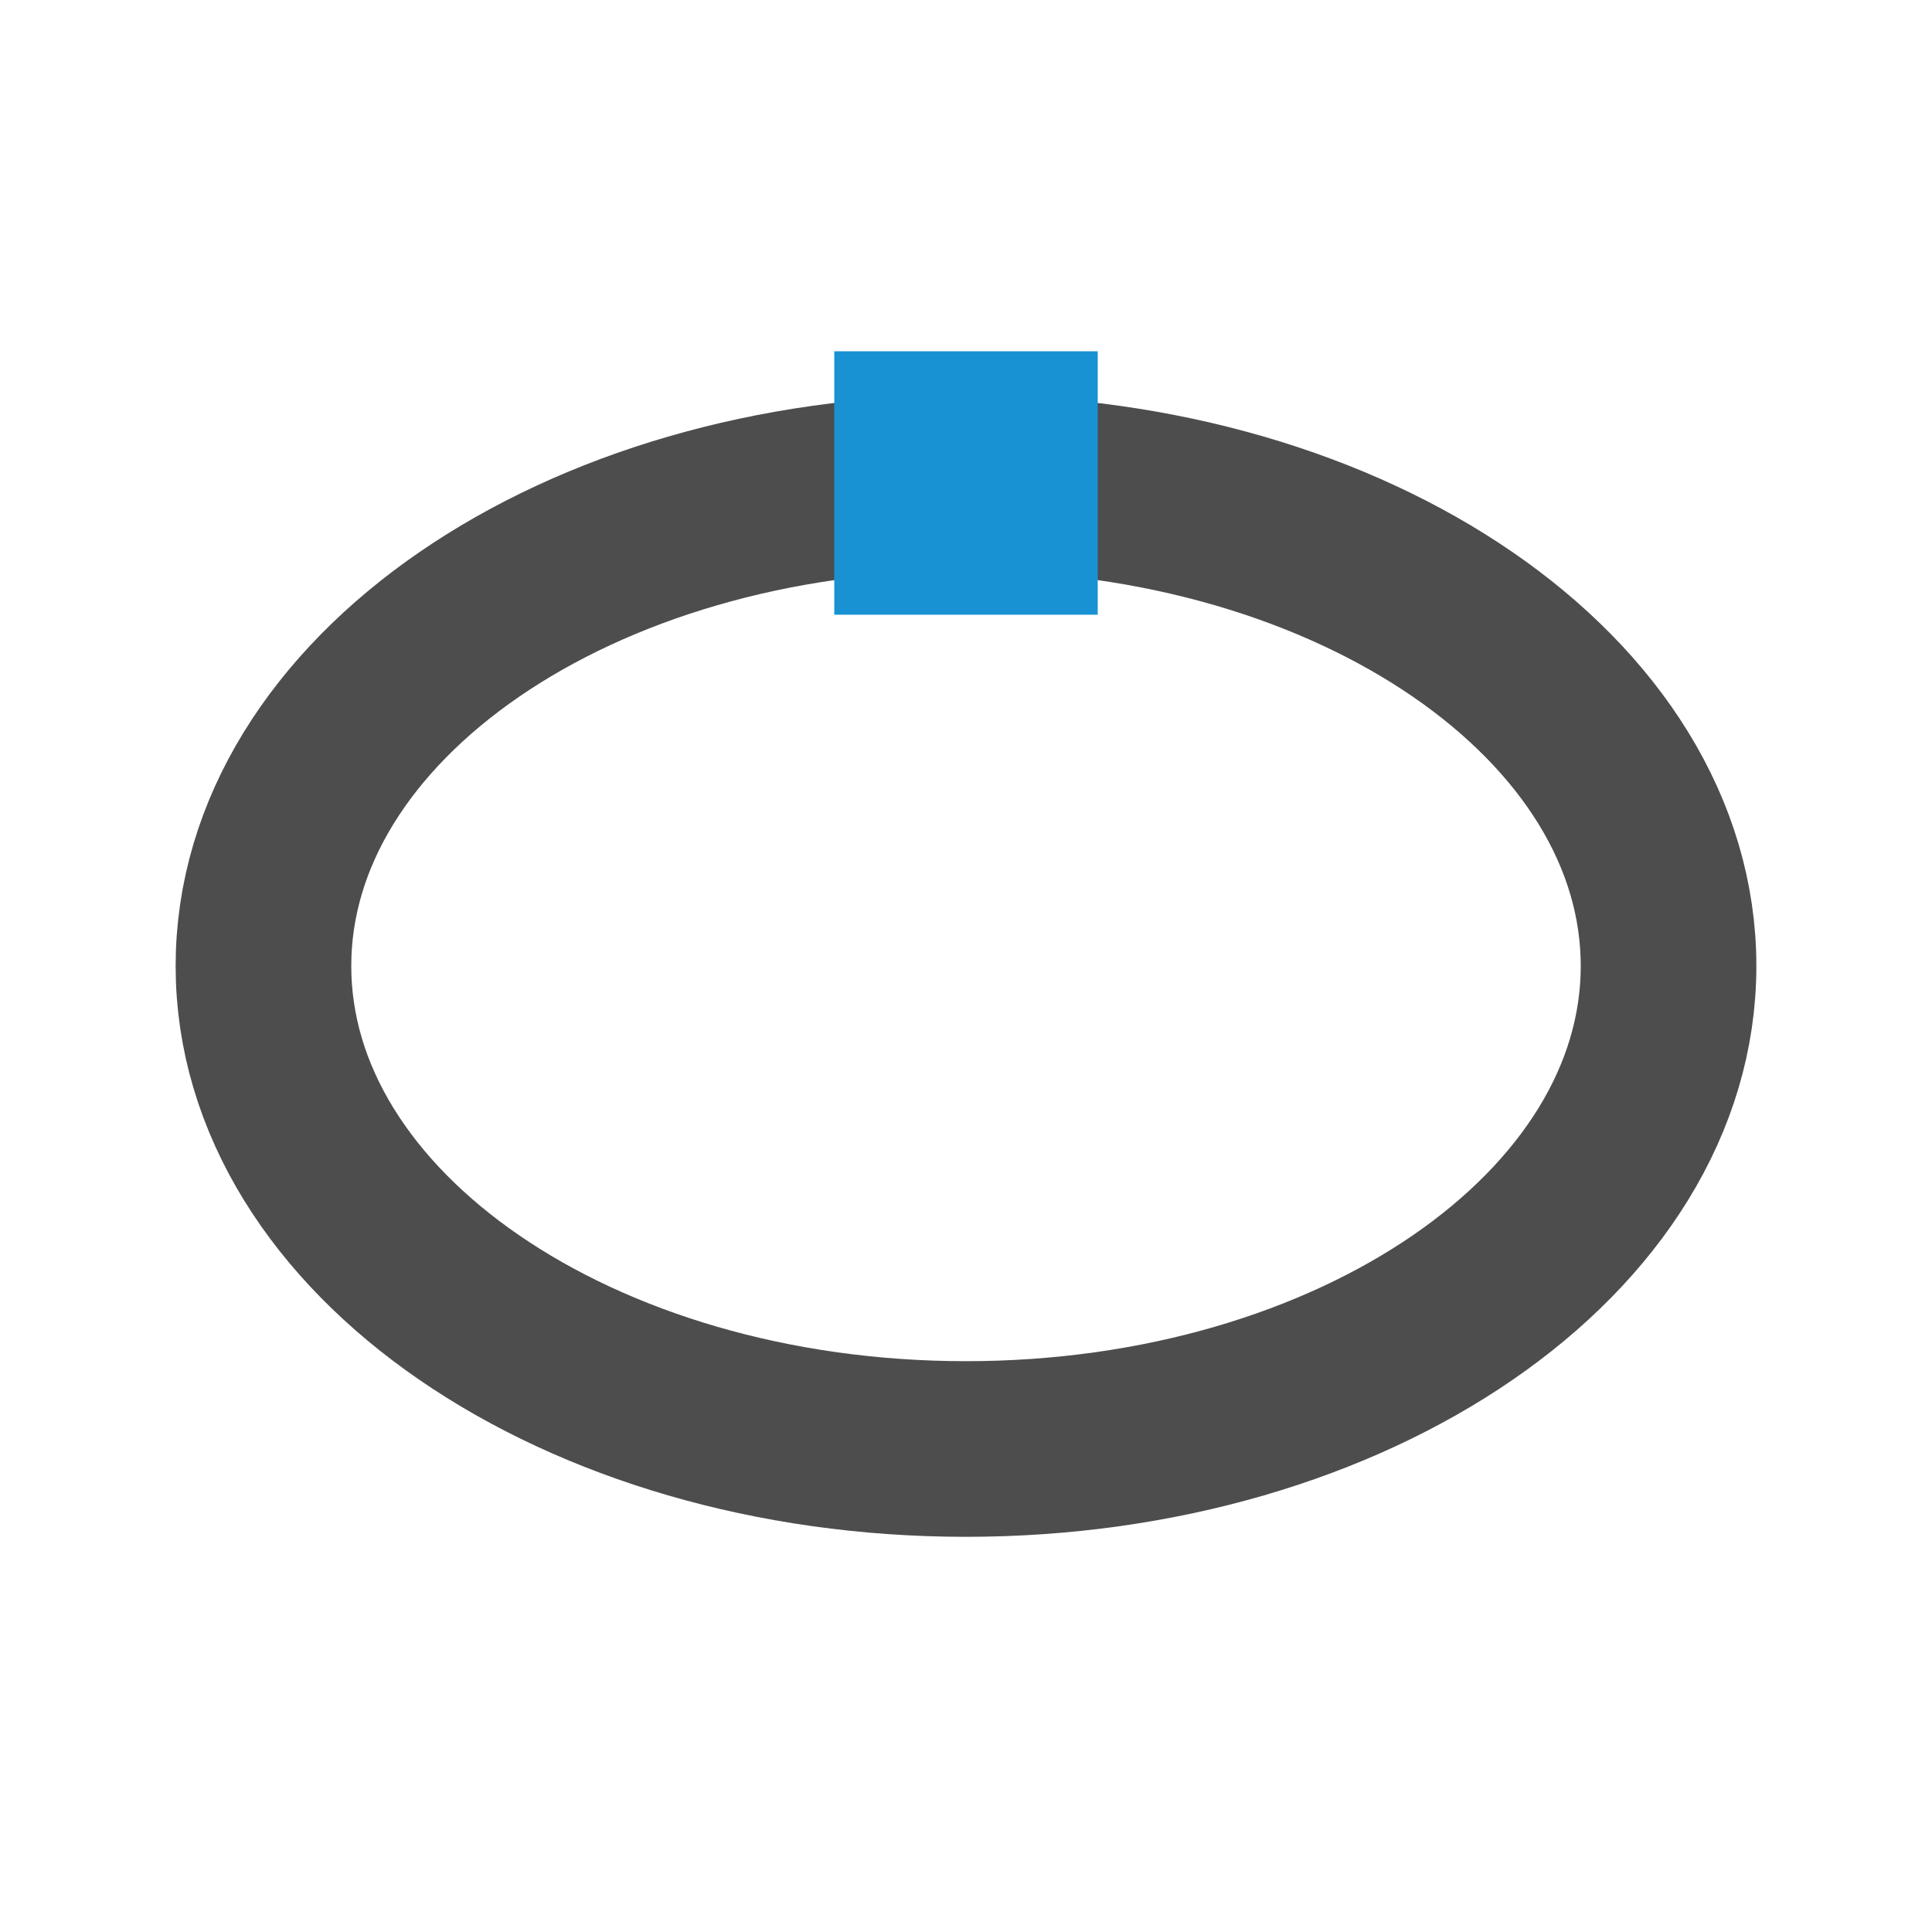
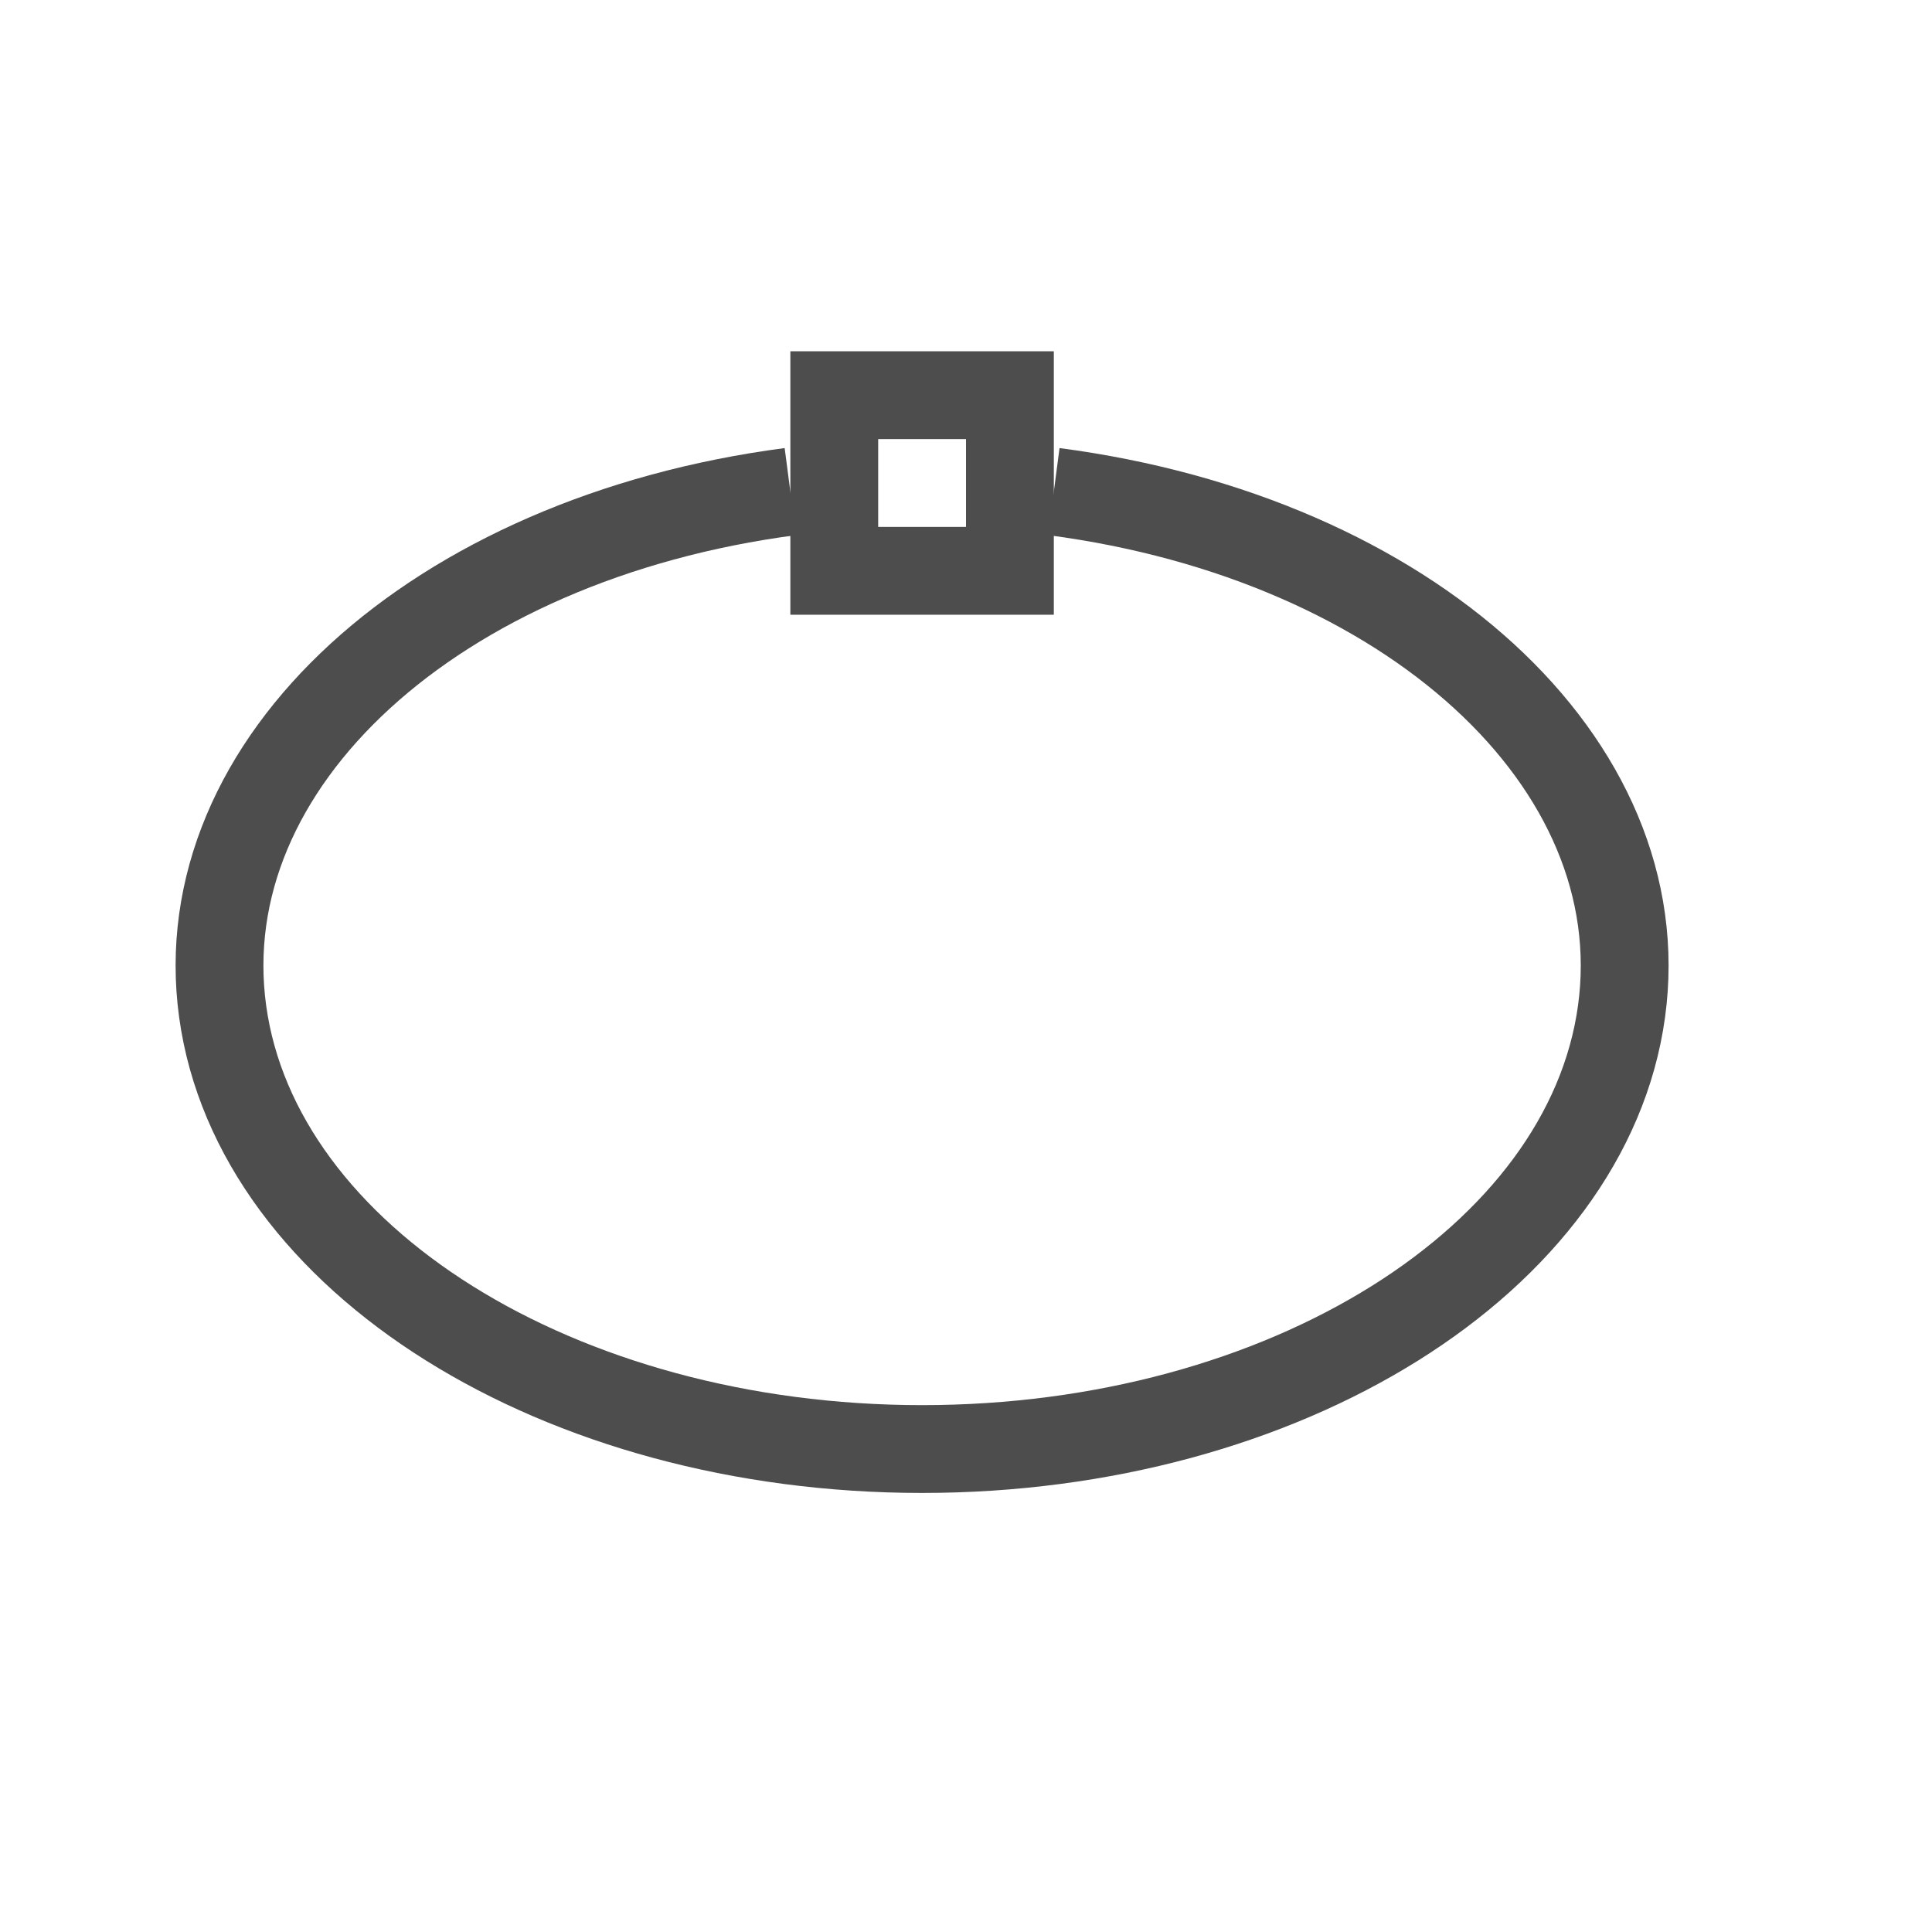
<svg xmlns="http://www.w3.org/2000/svg" viewBox="0 0 22 22">
  <defs>
    <style type="text/css" id="current-color-scheme">
      .ColorScheme-Text { color:#4d4d4d; }
-       .ColorScheme-Highlight { color:#1892d2; }
    </style>
  </defs>
-   <ellipse cx="11" cy="11" rx="8" ry="5.5" class="ColorScheme-Text" style="fill:none;stroke:currentColor;stroke-width:2" />
-   <rect x="9.5" y="4" width="3" height="3" class="ColorScheme-Highlight" style="fill:currentColor" />
+   <path d="M9 5.598A8 5.5 0 1 0 12 5.598" class="ColorScheme-Text" style="fill:none;stroke:currentColor;stroke-width:1;stroke-linecap:butt;stroke-linejoin:round" />
+   <path d="M9 4H12V7H9ZM10 5V6H11V5Z" class="ColorScheme-Text" style="fill:currentColor" />
</svg>
